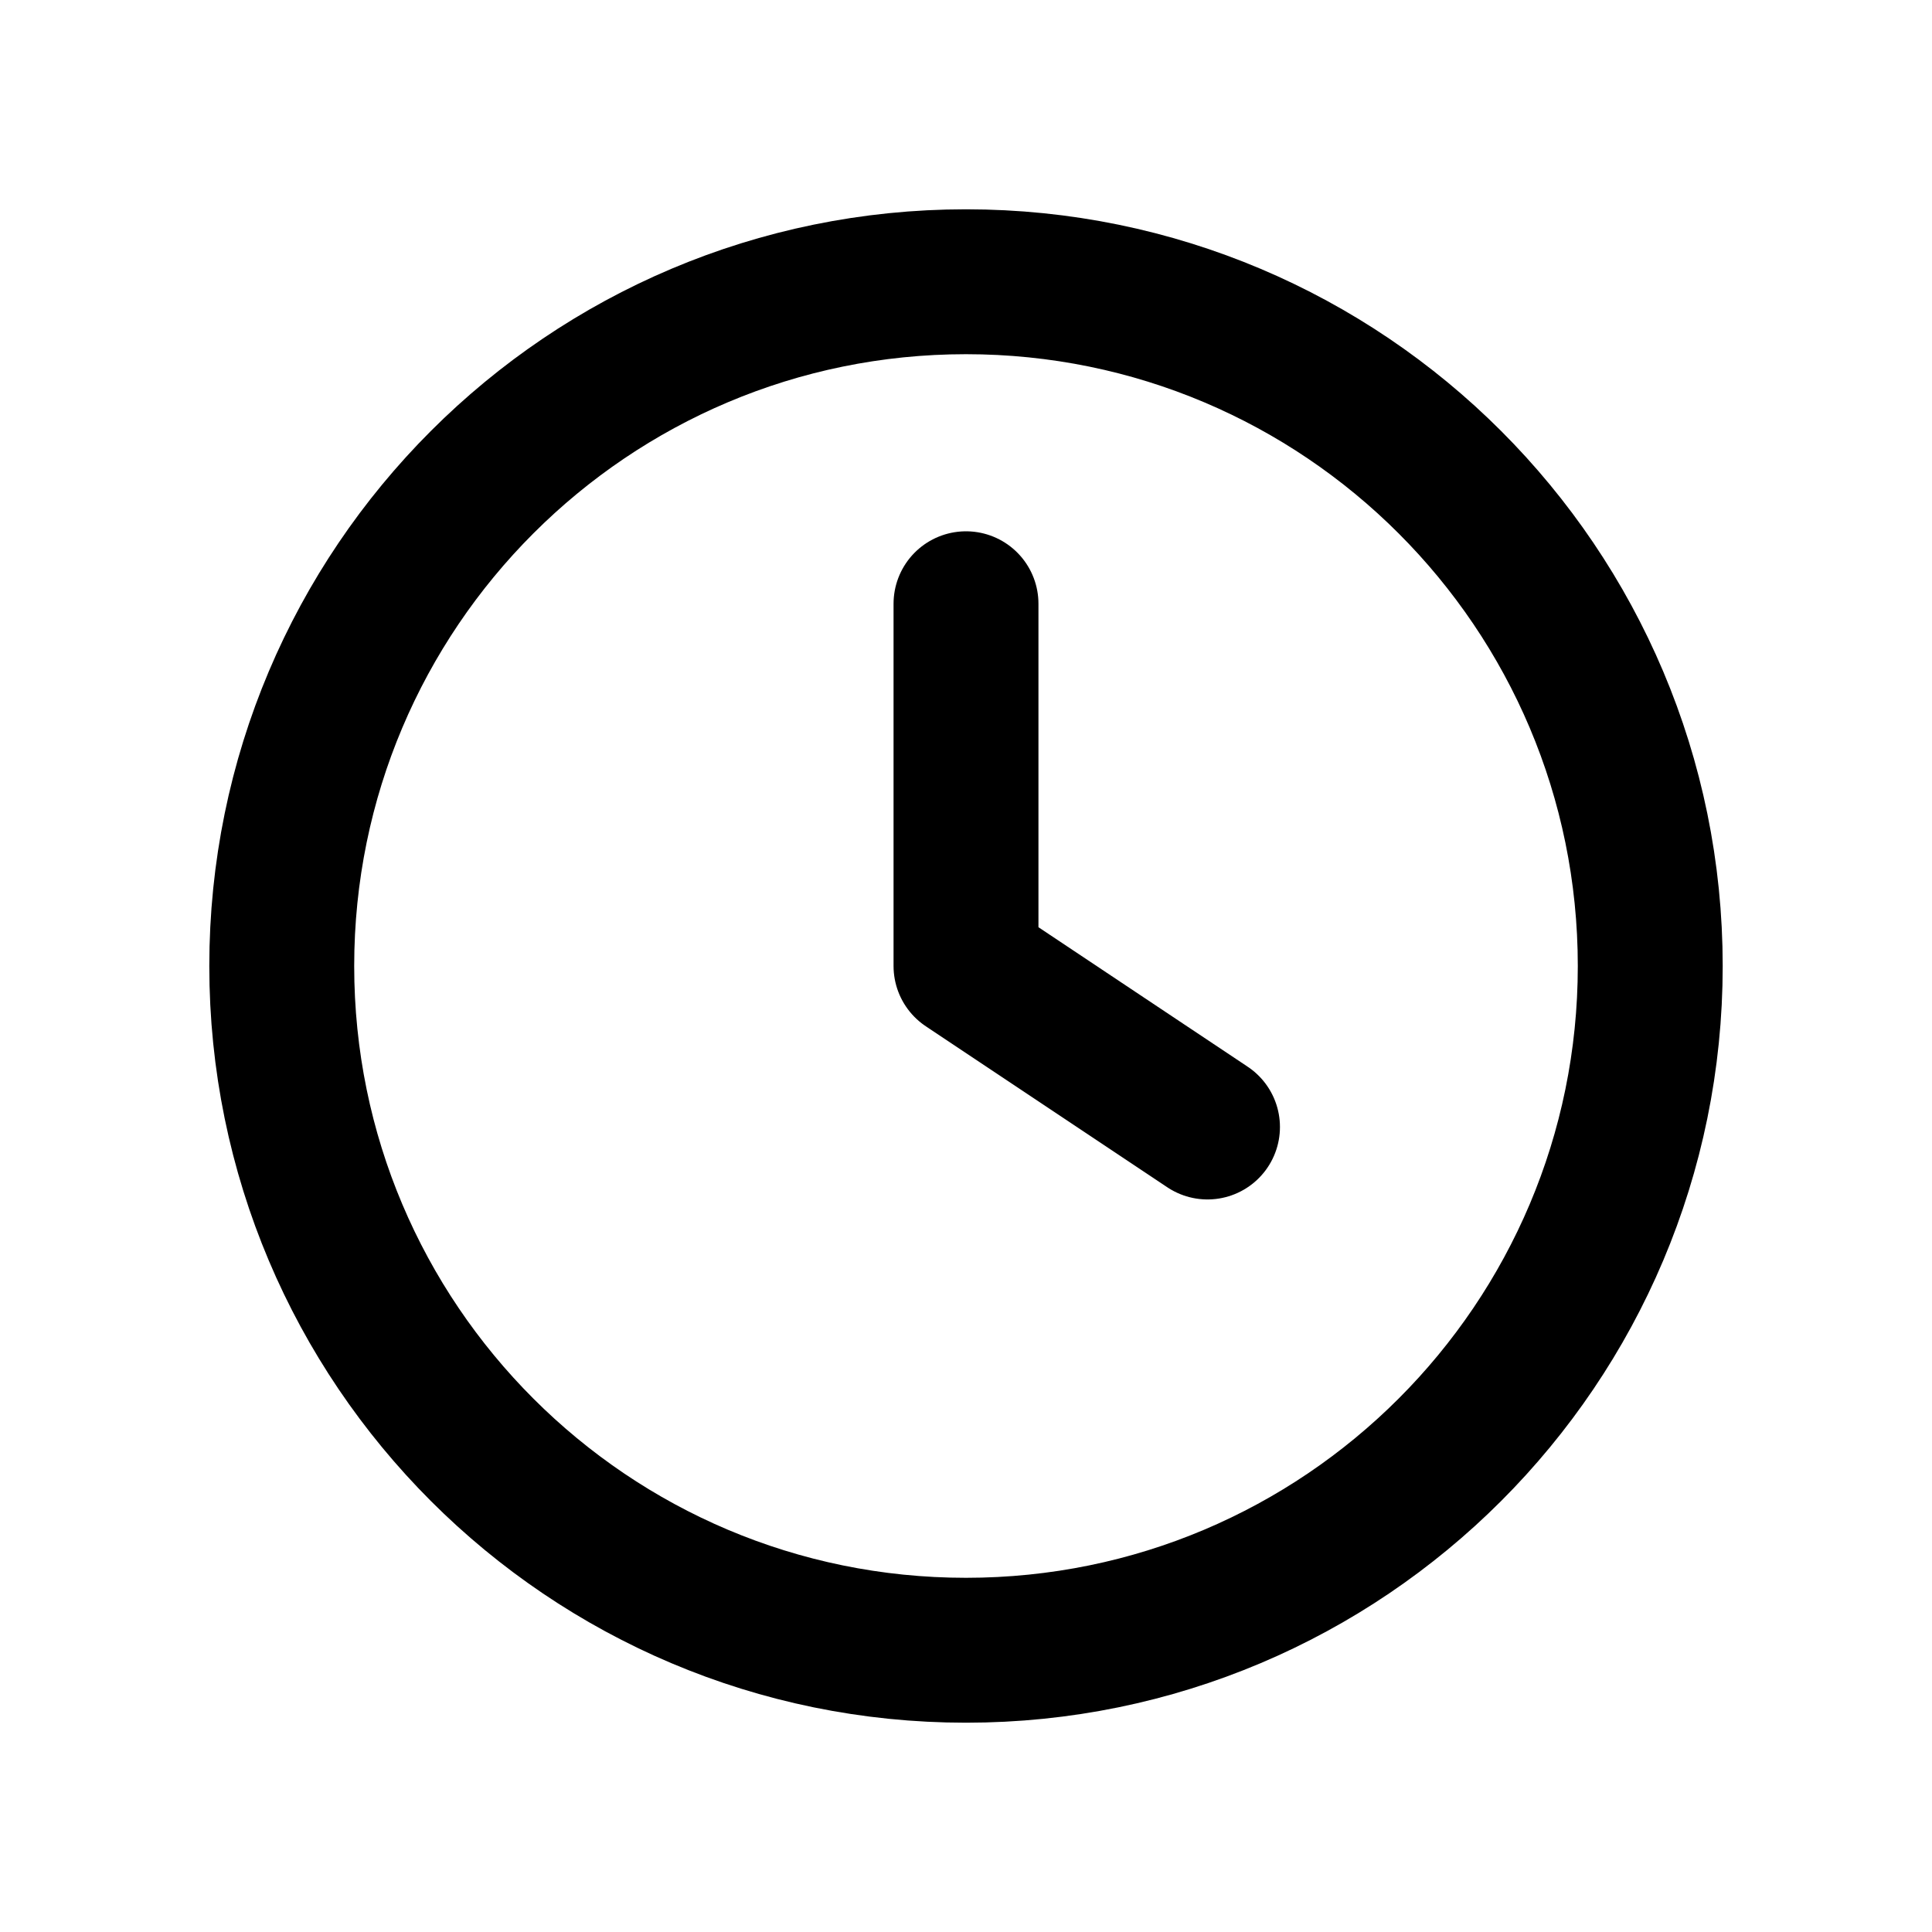
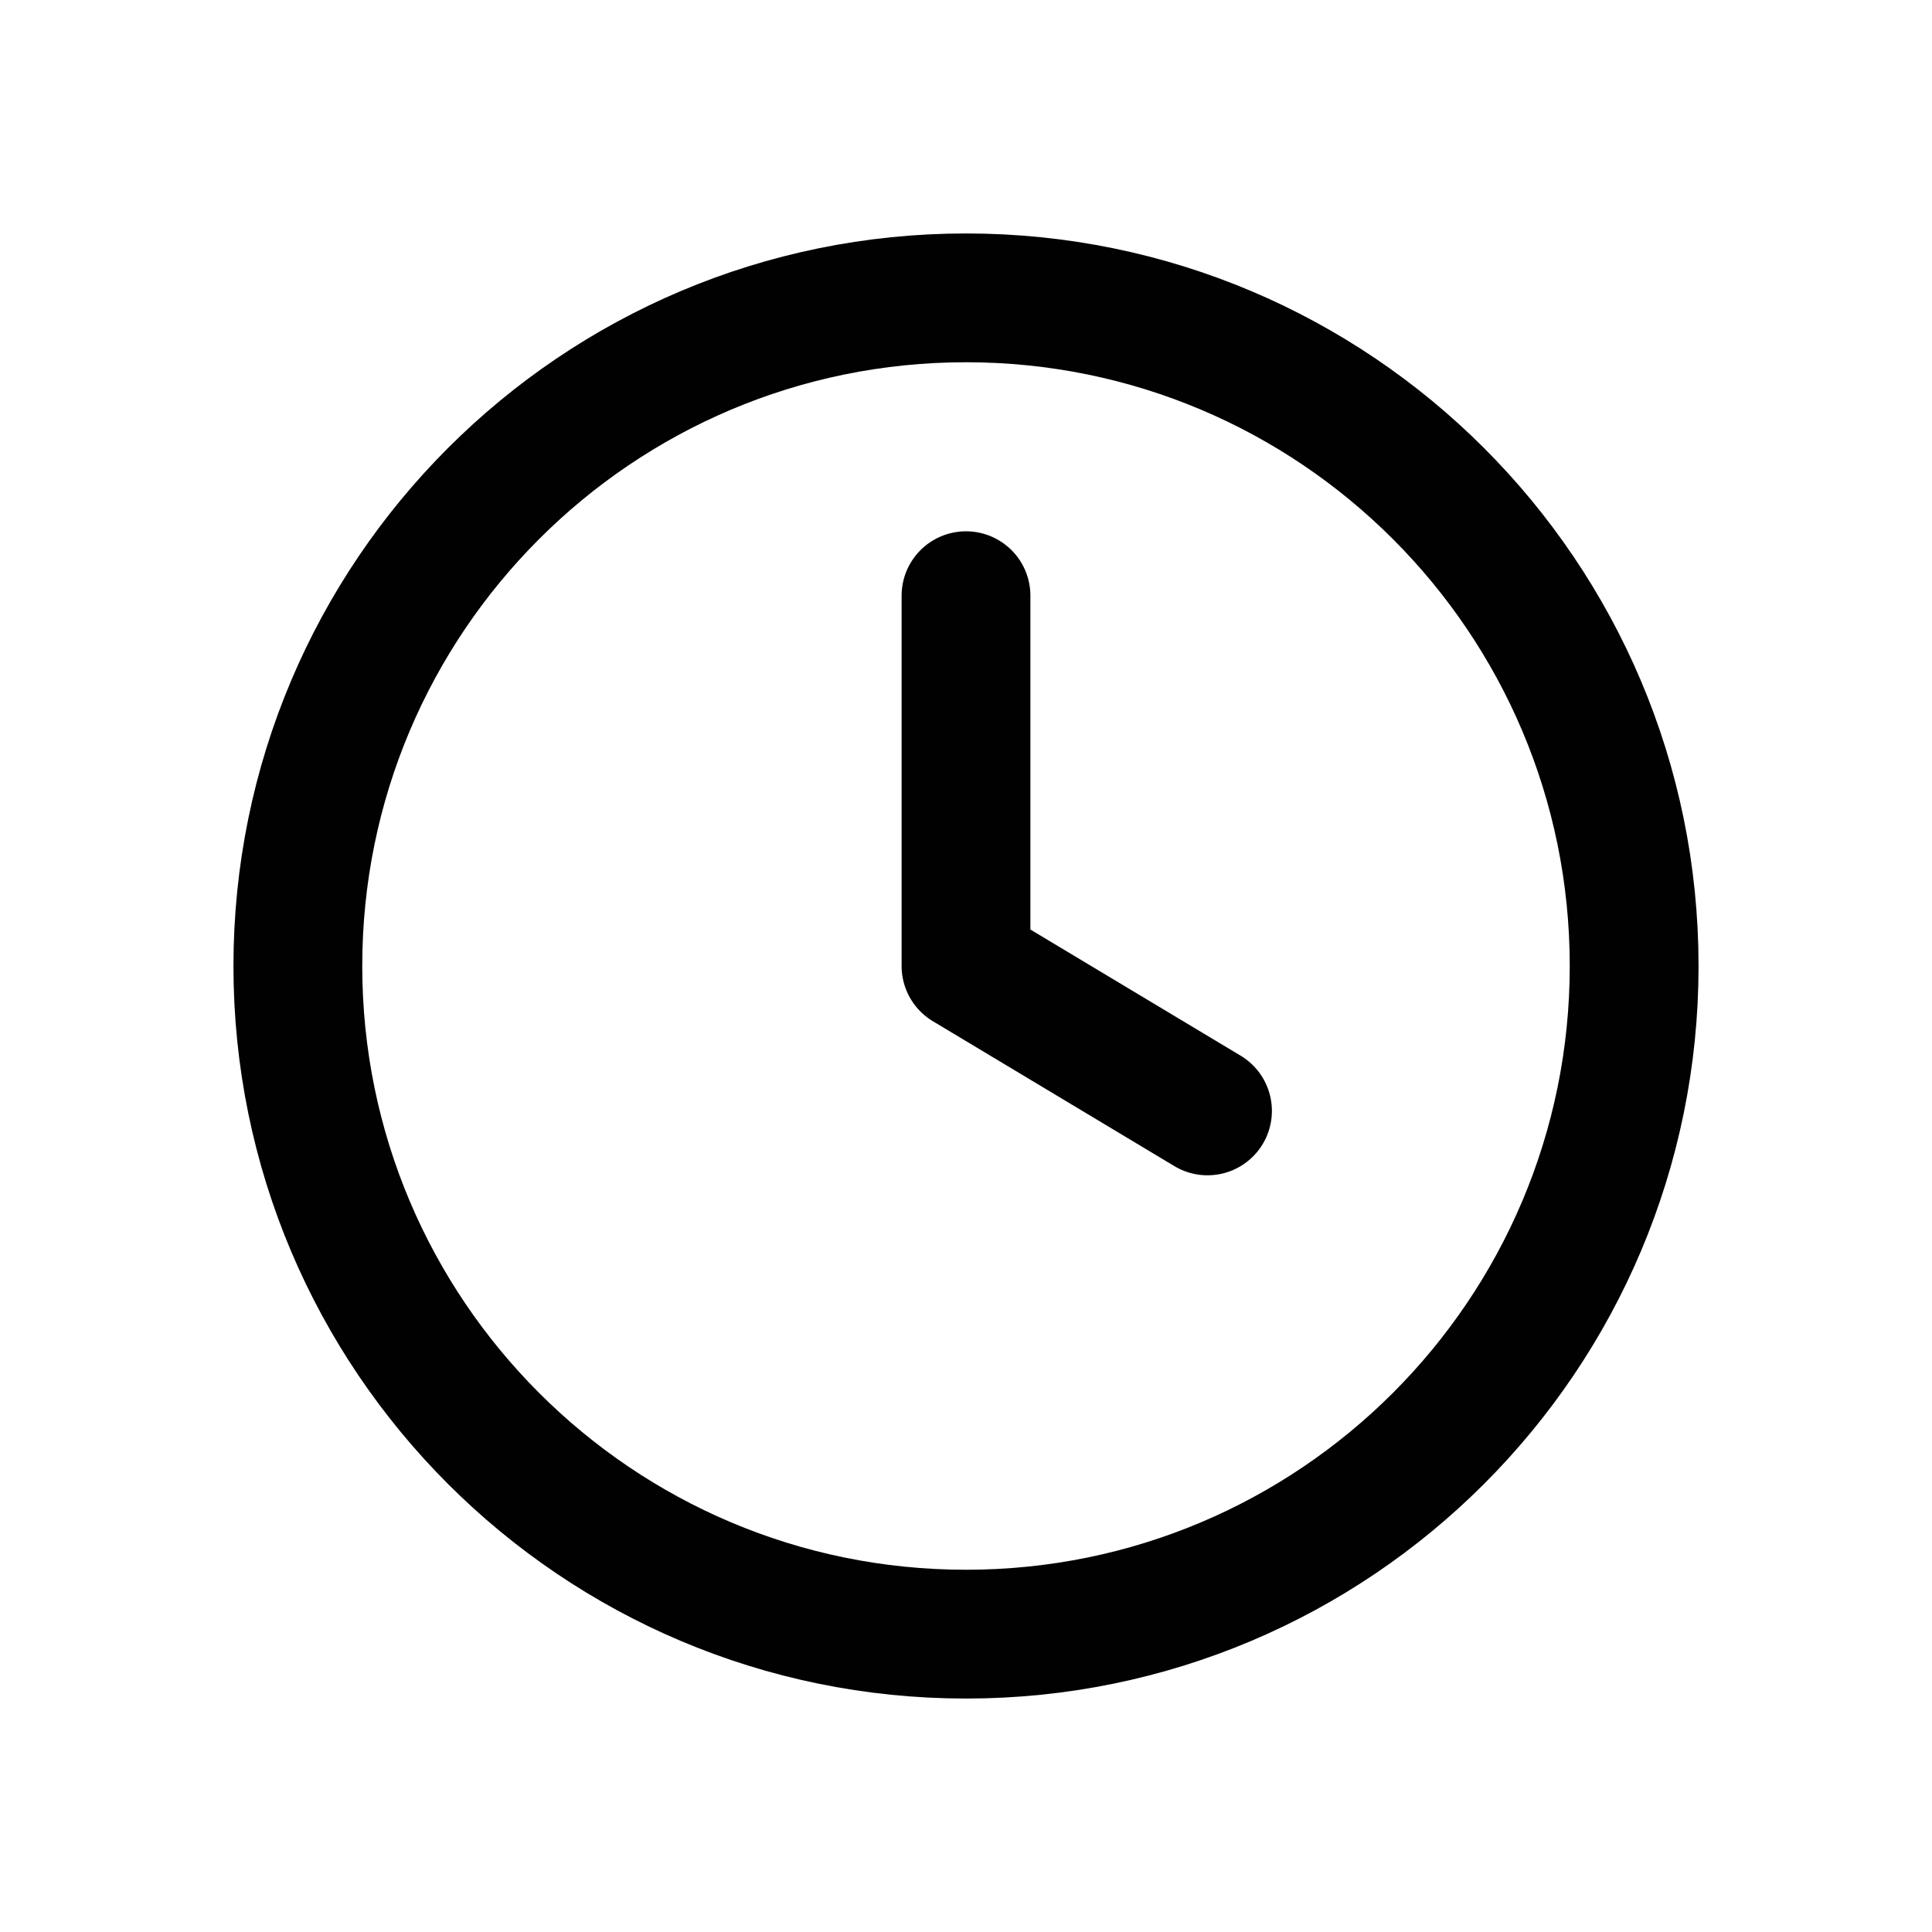
- <svg xmlns="http://www.w3.org/2000/svg" width="24" height="24" viewBox="0 0 24 24">
-   <path d="M3.5,12a8.5,8.5 0 1,0 17,0a8.5,8.5 0 1,0 -17,0z M12,7.5V12l3,2" fill="none" stroke="currentColor" stroke-width="1.8" stroke-linecap="round" stroke-linejoin="round" />
+ <svg xmlns="http://www.w3.org/2000/svg" width="24" height="24" viewBox="0 0 24 24" fill="none" stroke="#010102" stroke-width="1.6" stroke-linecap="round" stroke-linejoin="round" color="#E8405A">
+   <circle cx="12" cy="12" r="8.3" />
+   <path d="M12 7.4V12l3 1.8" />
</svg>
